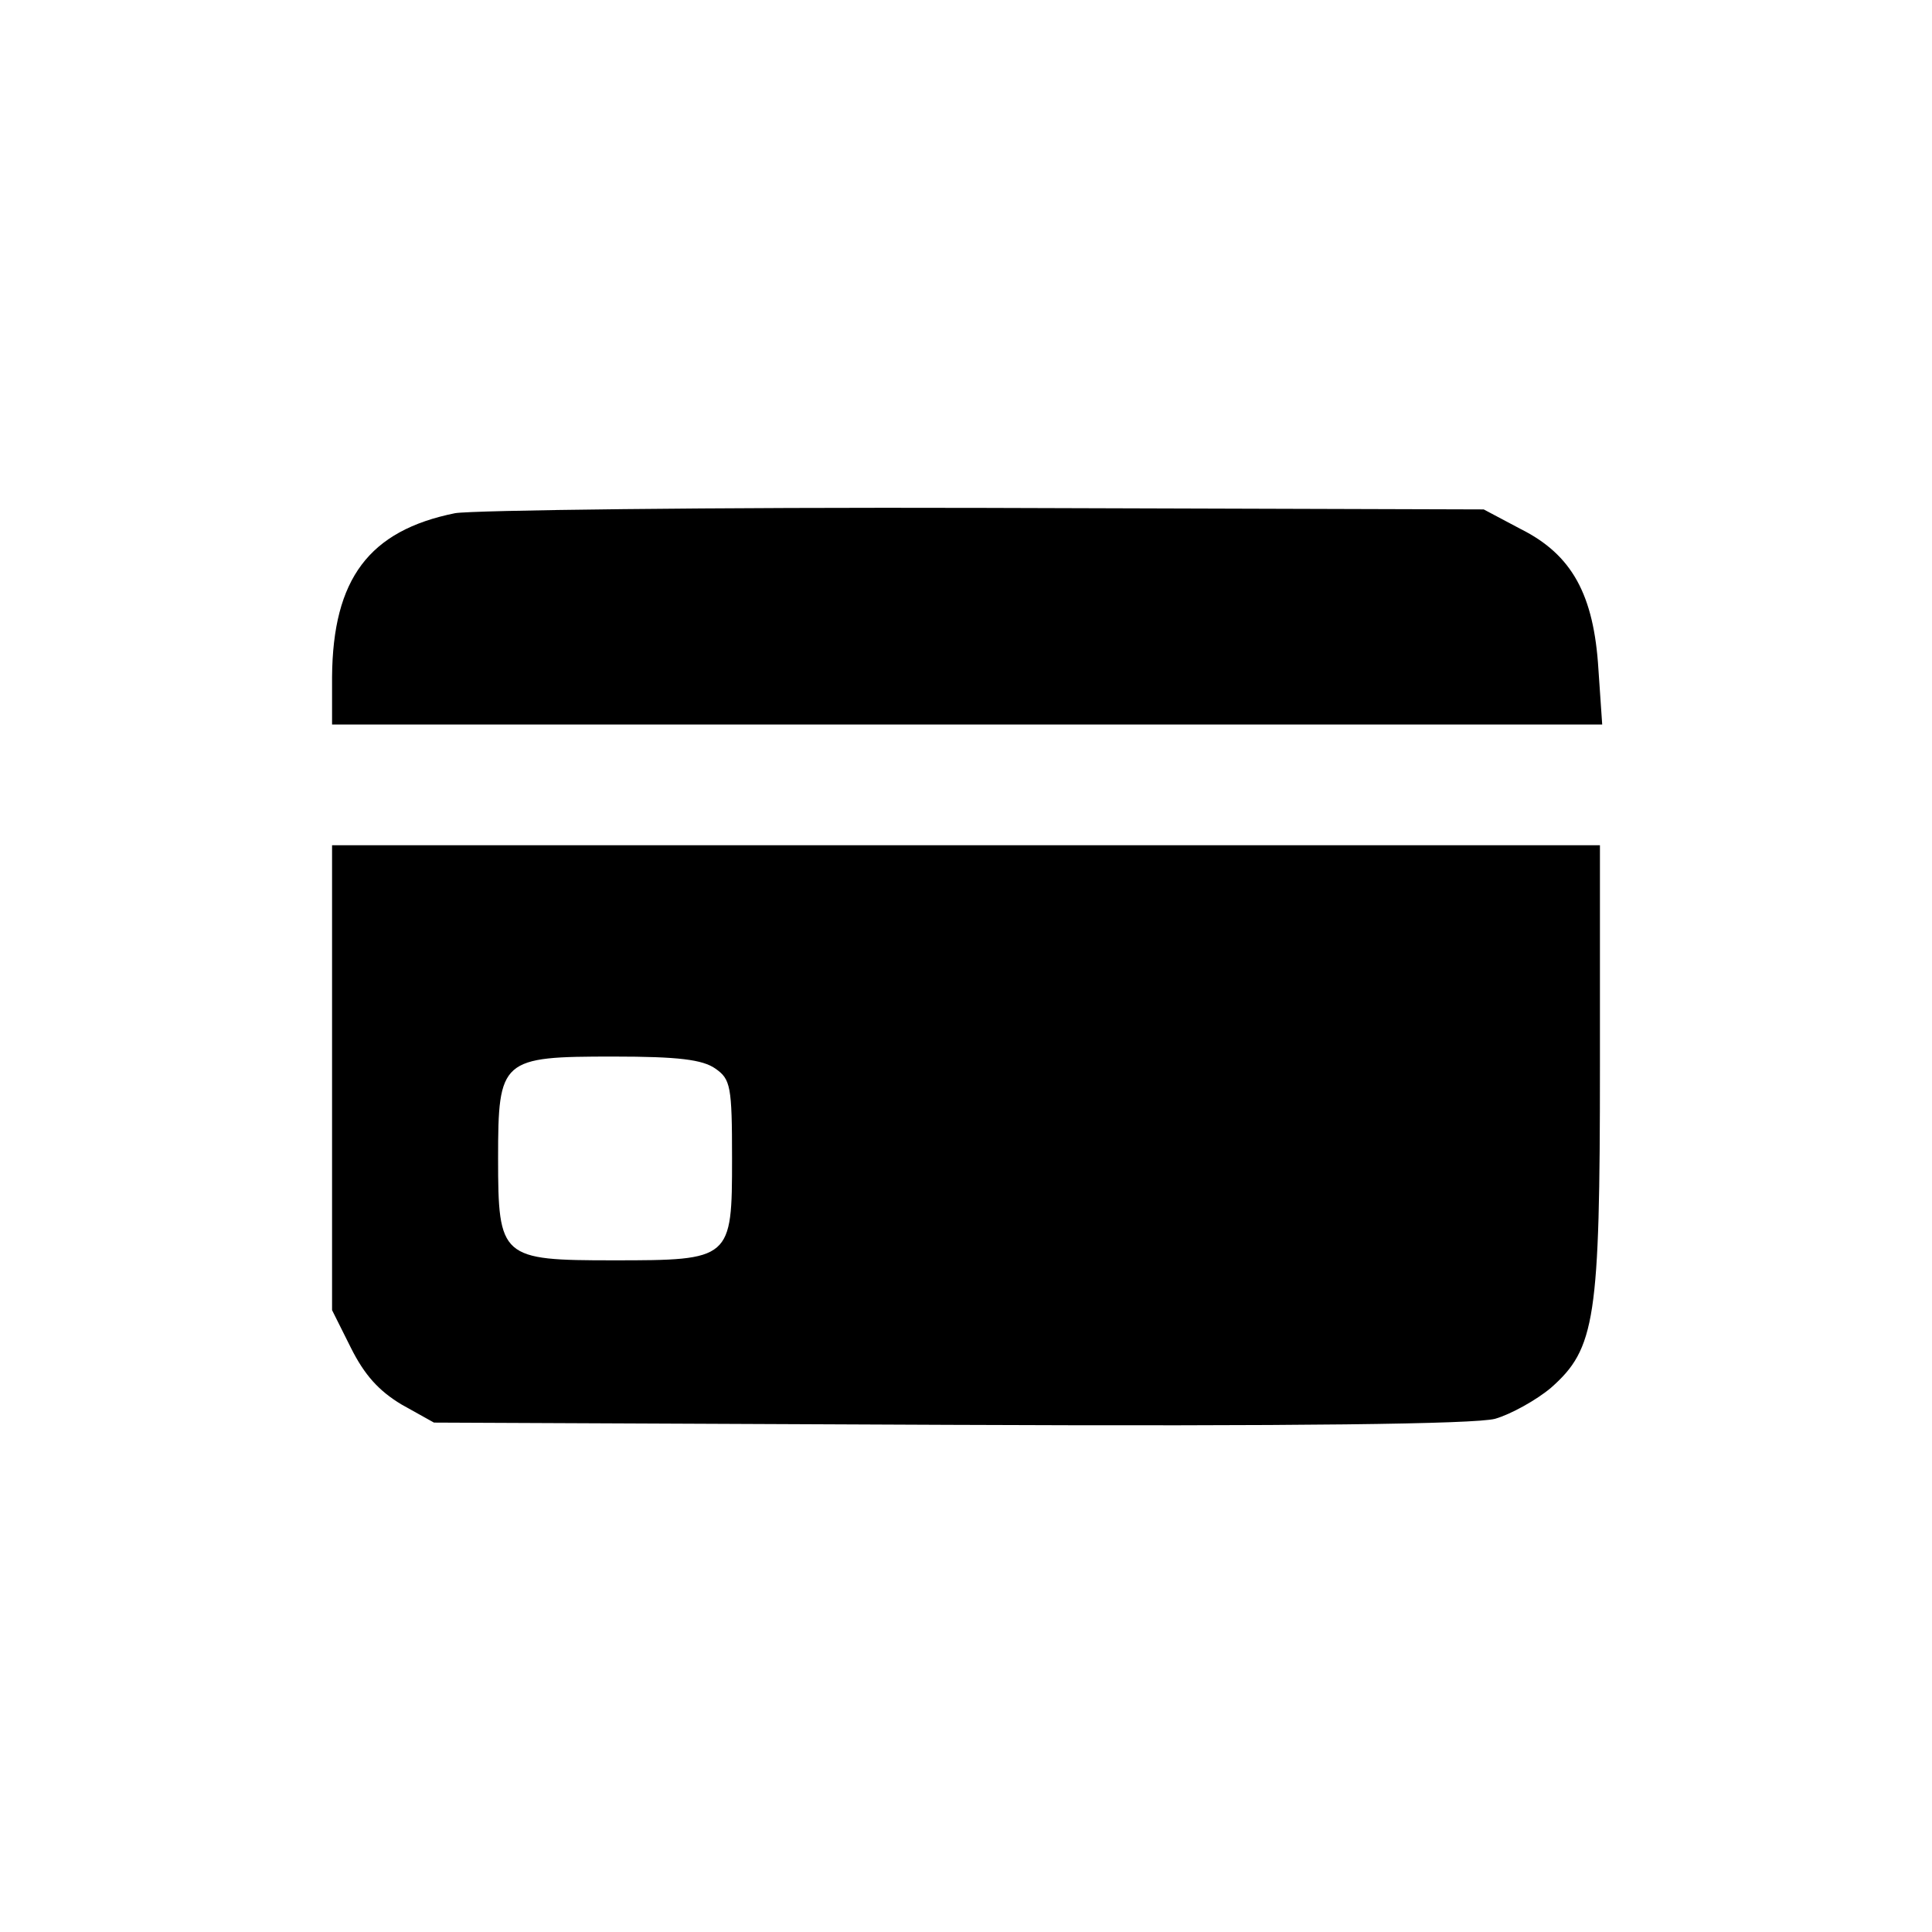
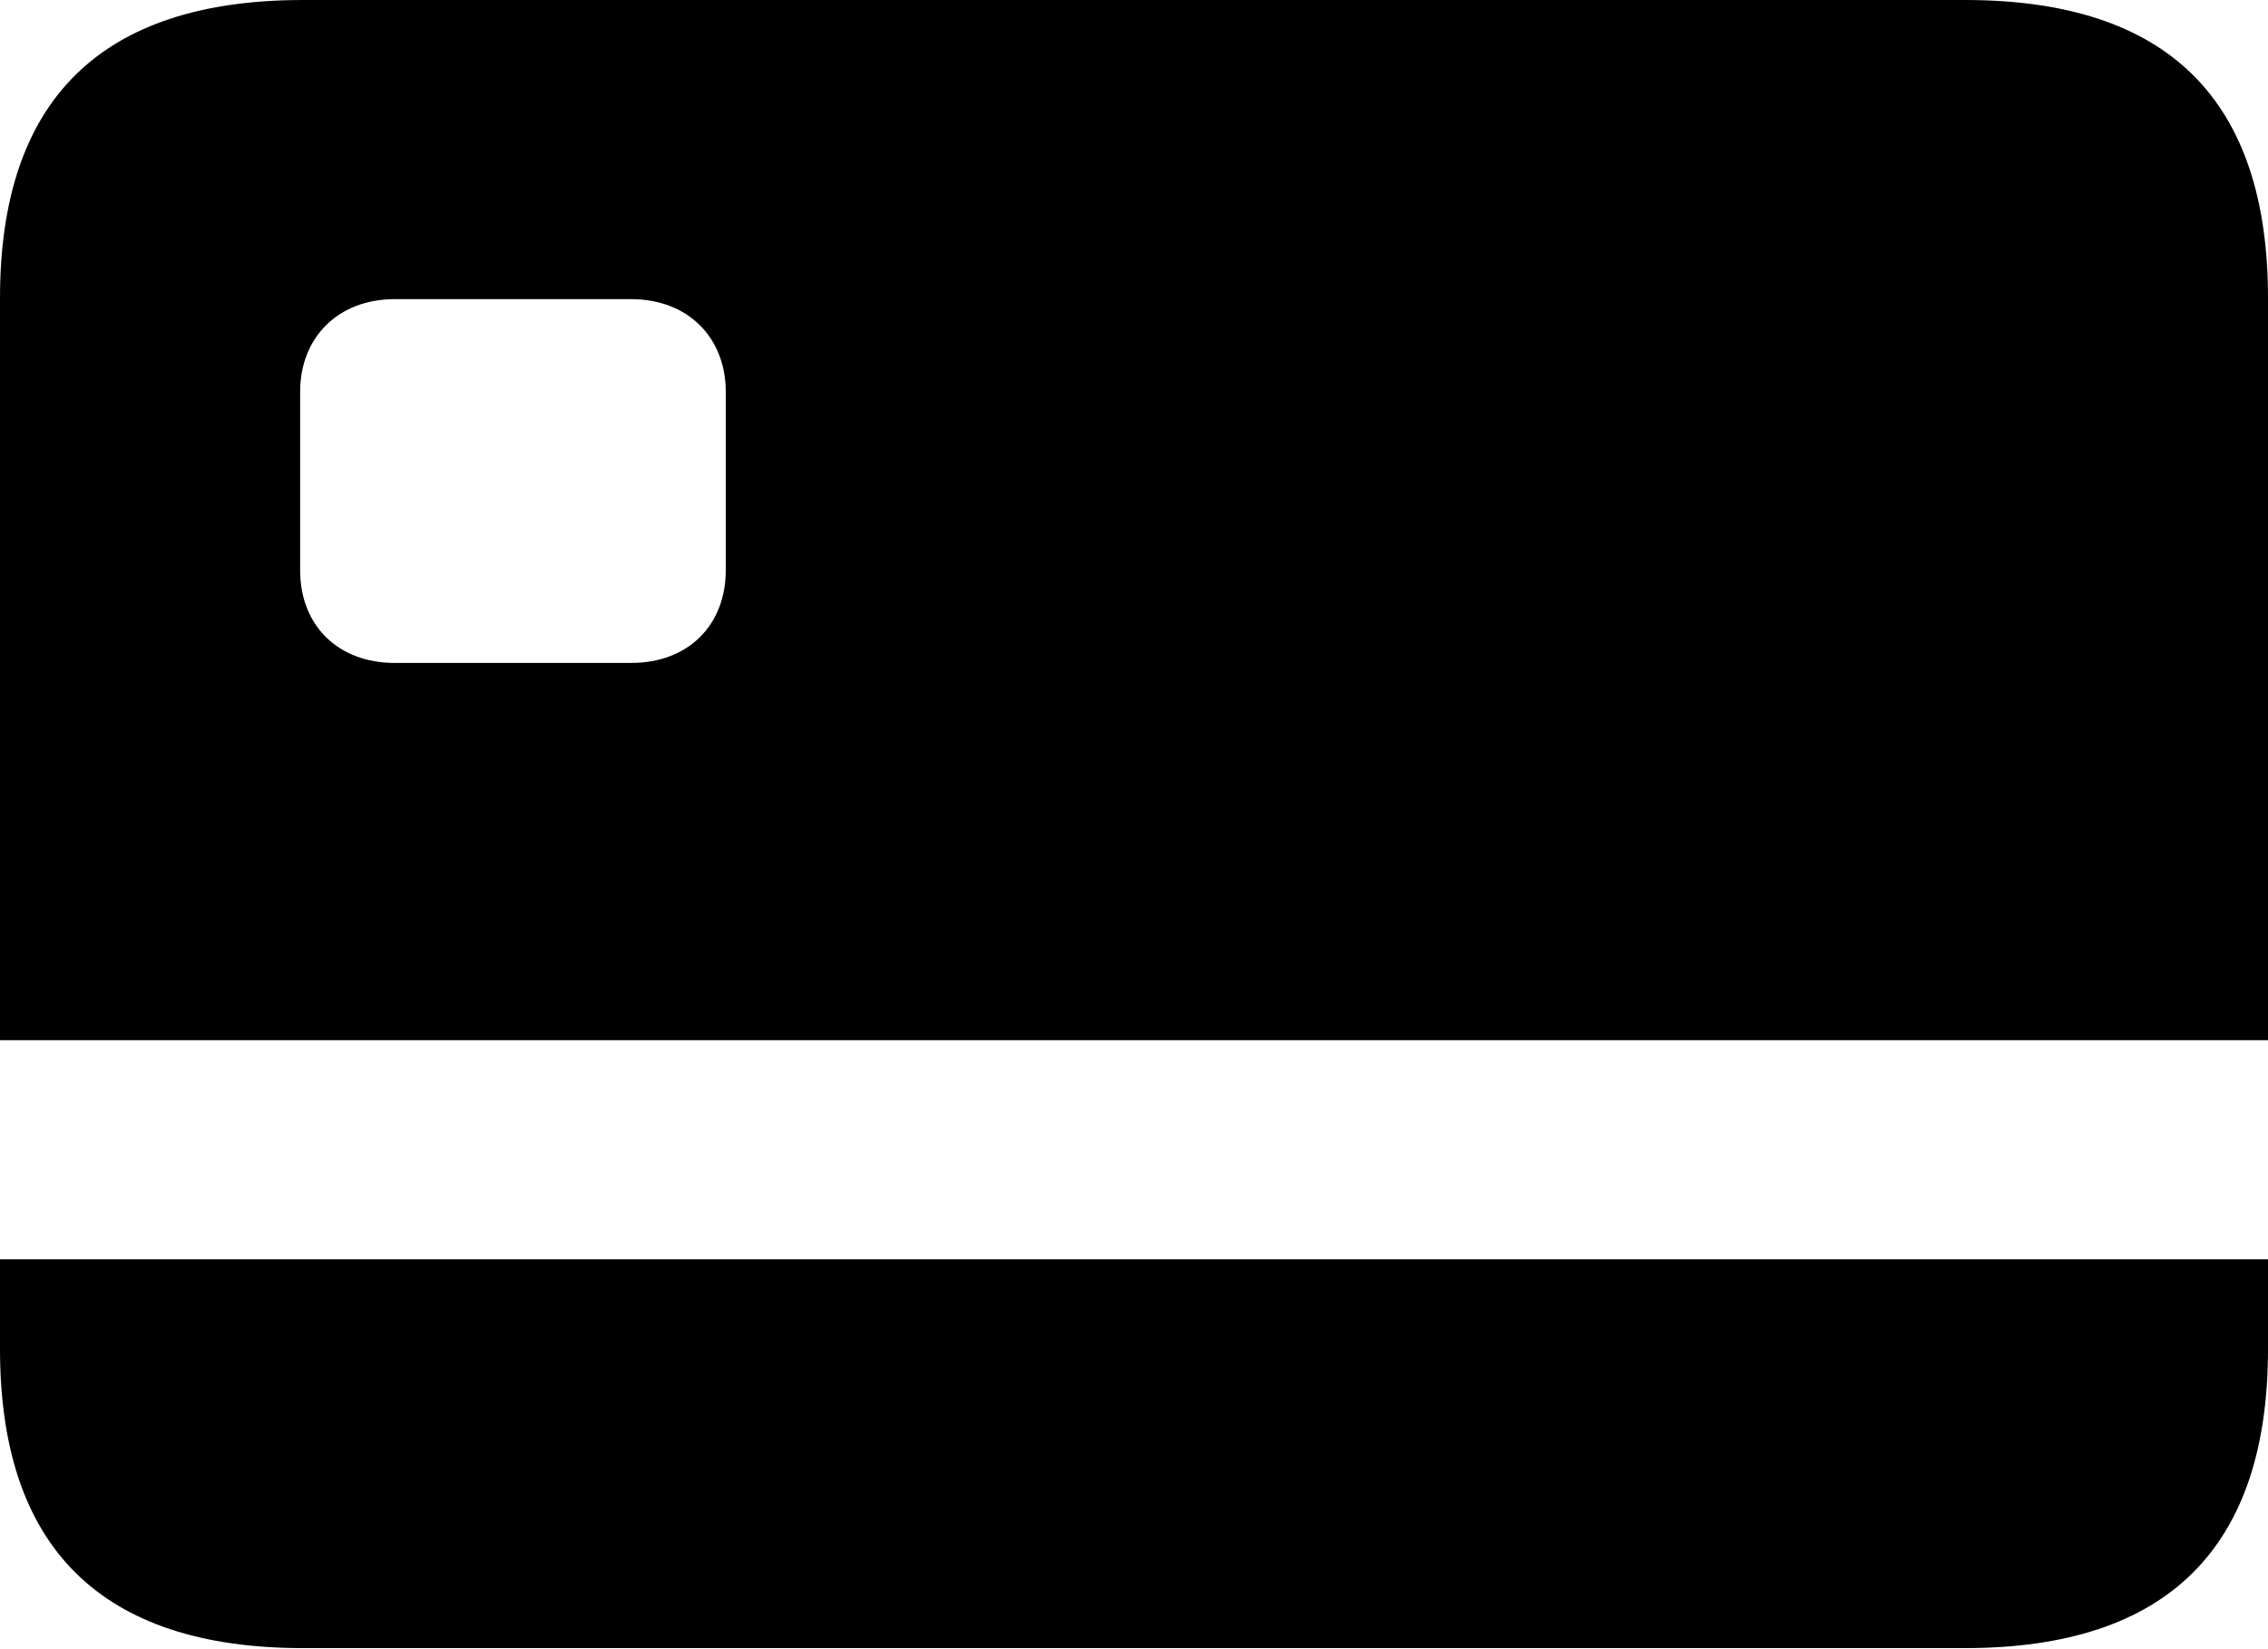
- <svg xmlns="http://www.w3.org/2000/svg" viewBox="0 0 24 24">
-   <g transform="translate(0,24) scale(0.009375,-0.009375)">
-     <path d="M603 1880 c-114 -23 -162 -87 -163 -217 l0 -63 841 0 842 0 -5 73 c-6 99 -35 152 -103 186 l-49 26 -661 2 c-363 1 -679 -3 -702 -7z M440 1132 l0 -308 25 -50 c18 -36 37 -57 67 -75 l43 -24 683 -3 c462 -2 696 1 723 8 21 6 55 25 74 41 59 52 65 91 65 426 l0 293 -840 0 -840 0 0 -308z m508 12 c20 -14 22 -23 22 -119 0 -134 -1 -135 -157 -135 -149 0 -153 3 -153 135 0 132 4 135 153 135 86 0 118 -4 135 -16z" fill="black" />
-   </g>
+ <svg xmlns="http://www.w3.org/2000/svg" viewBox="0 0 55.078 40.031">
+   <path d="M9.586 7.266 C8.203 7.266 7.289 8.203 7.289 9.516 L7.289 13.851 C7.289 15.188 8.203 16.102 9.586 16.102 L15.328 16.102 C16.711 16.102 17.625 15.188 17.625 13.851 L17.625 9.516 C17.625 8.203 16.711 7.266 15.328 7.266 Z M0 25.266 L0 30.586 L55.078 30.586 L55.078 25.266 Z M7.359 0 L47.719 0 C52.641 0 55.078 2.414 55.078 7.242 L55.078 32.766 C55.078 37.594 52.641 40.031 47.719 40.031 L7.359 40.031 C2.461 40.031 0 37.594 0 32.766 L0 7.242 C0 2.414 2.461 0 7.359 0 Z" fill="black" />
</svg>
